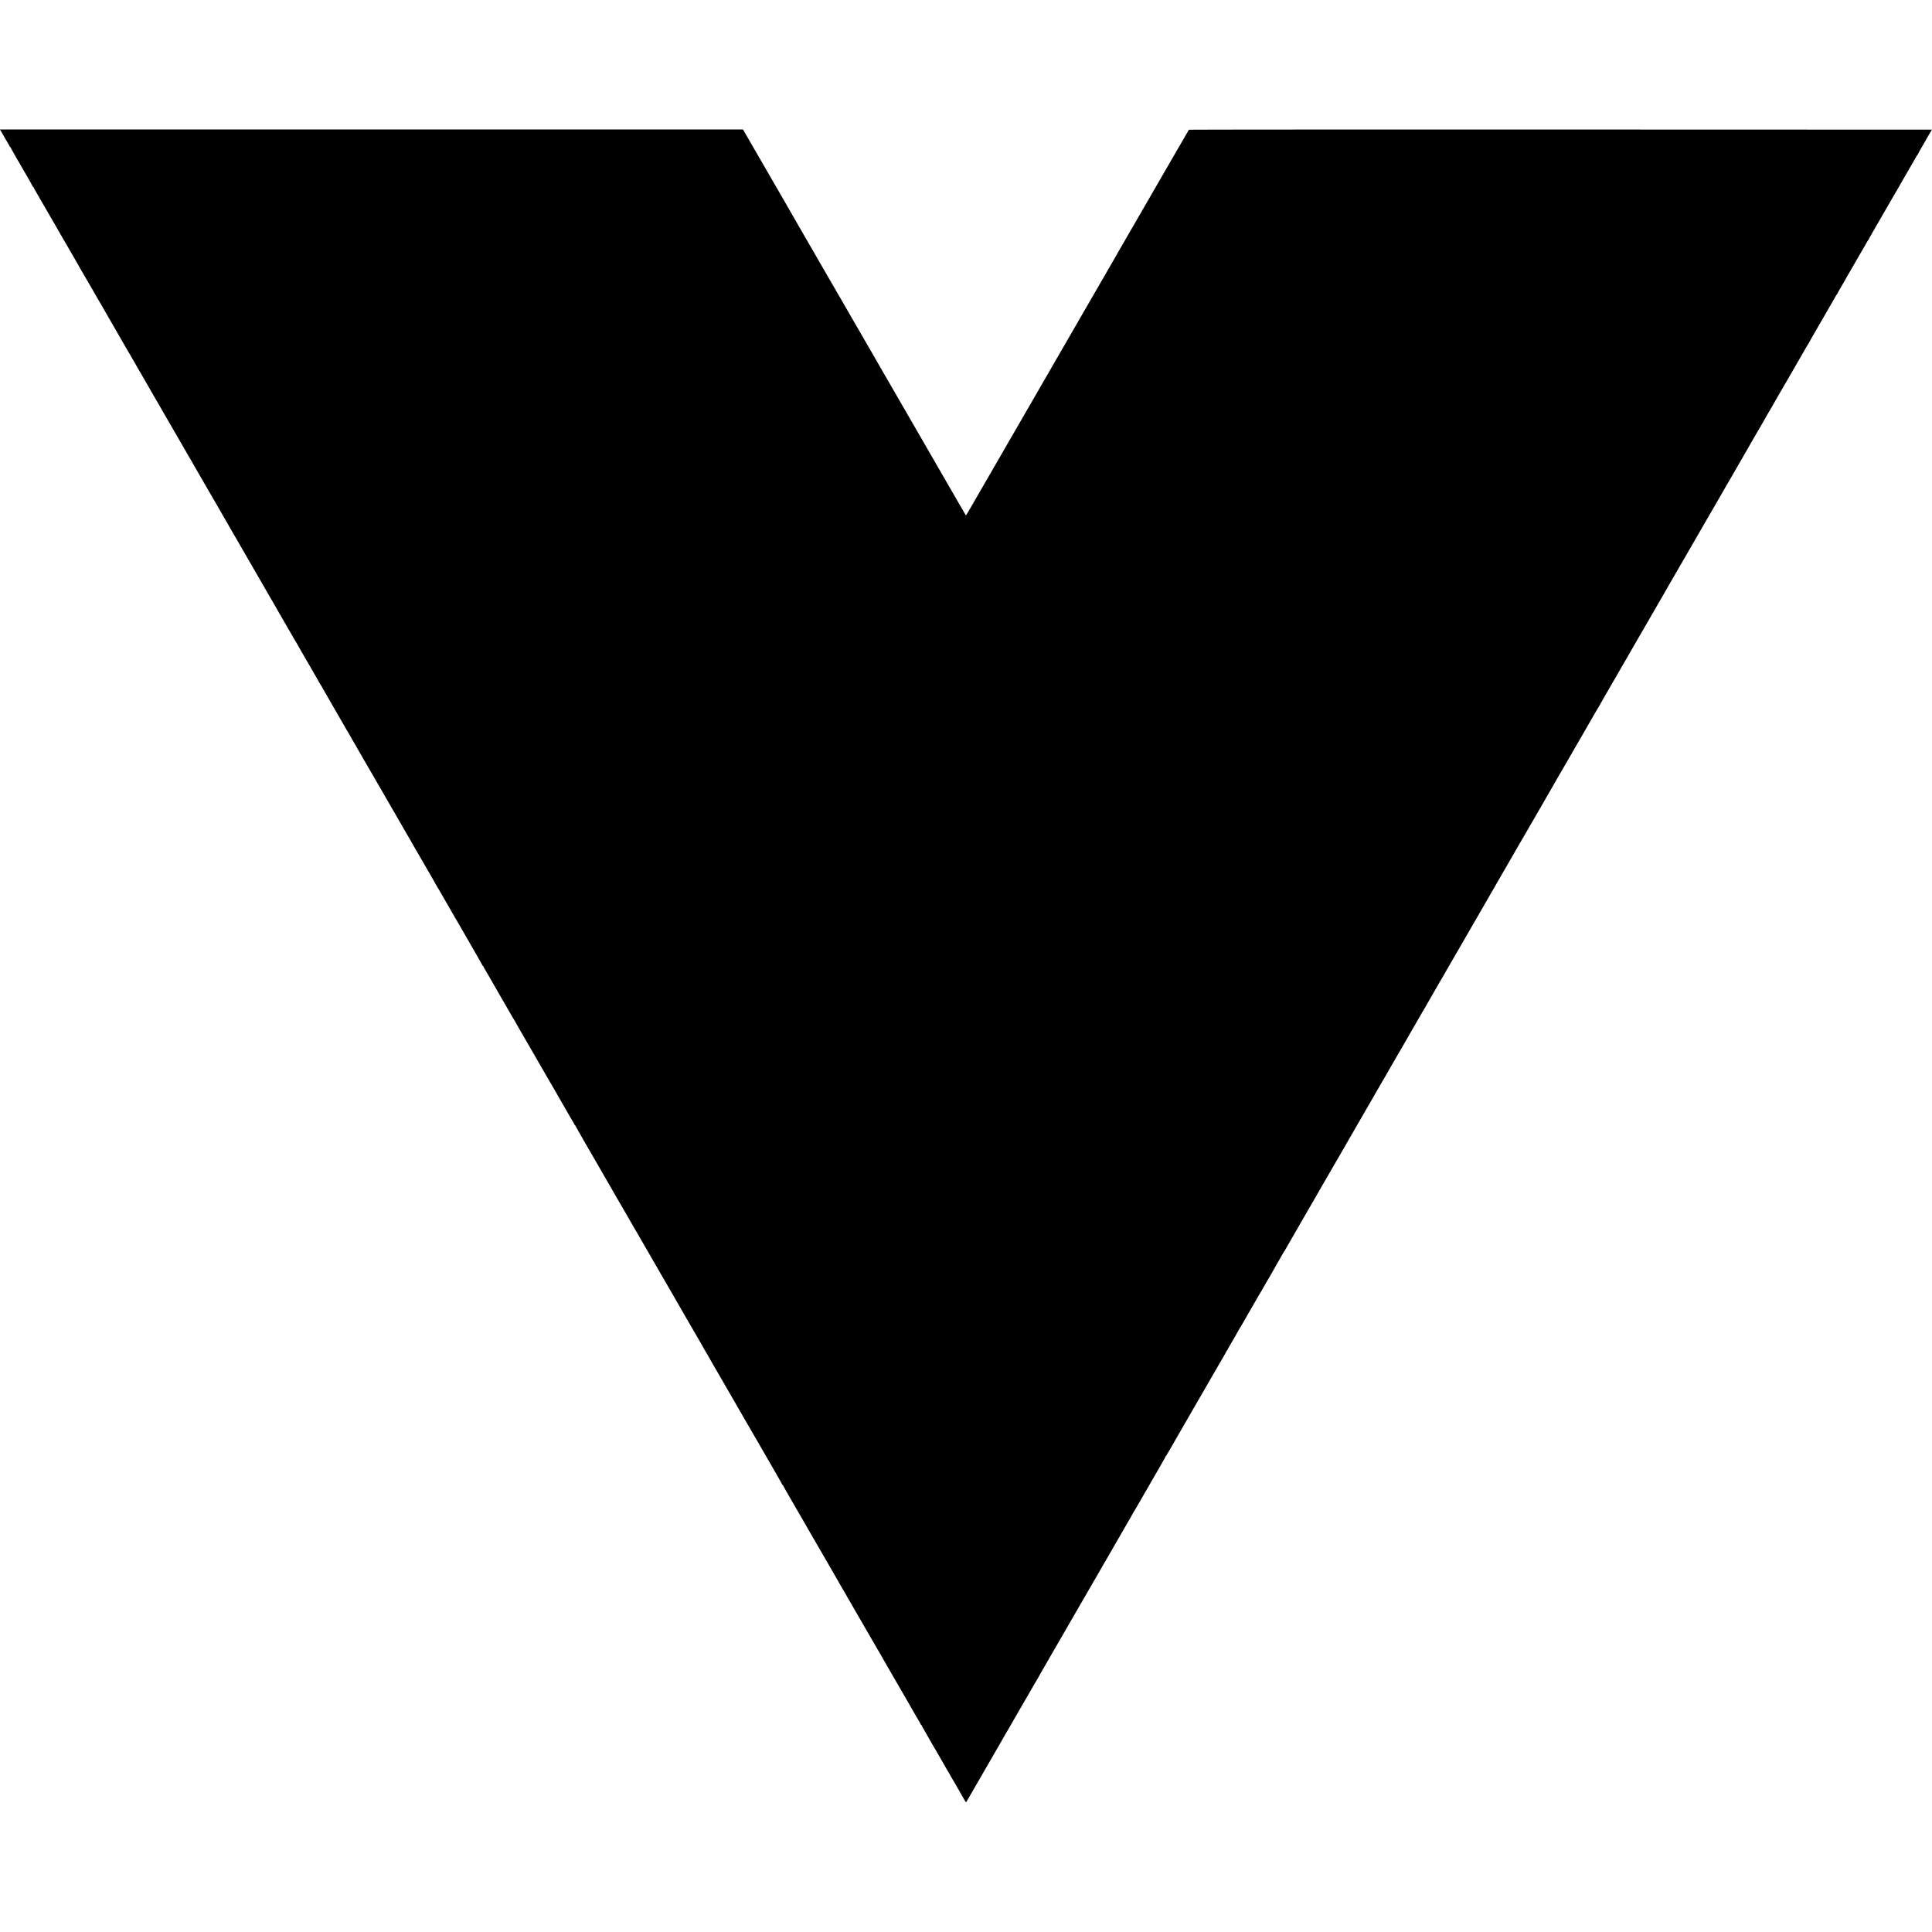
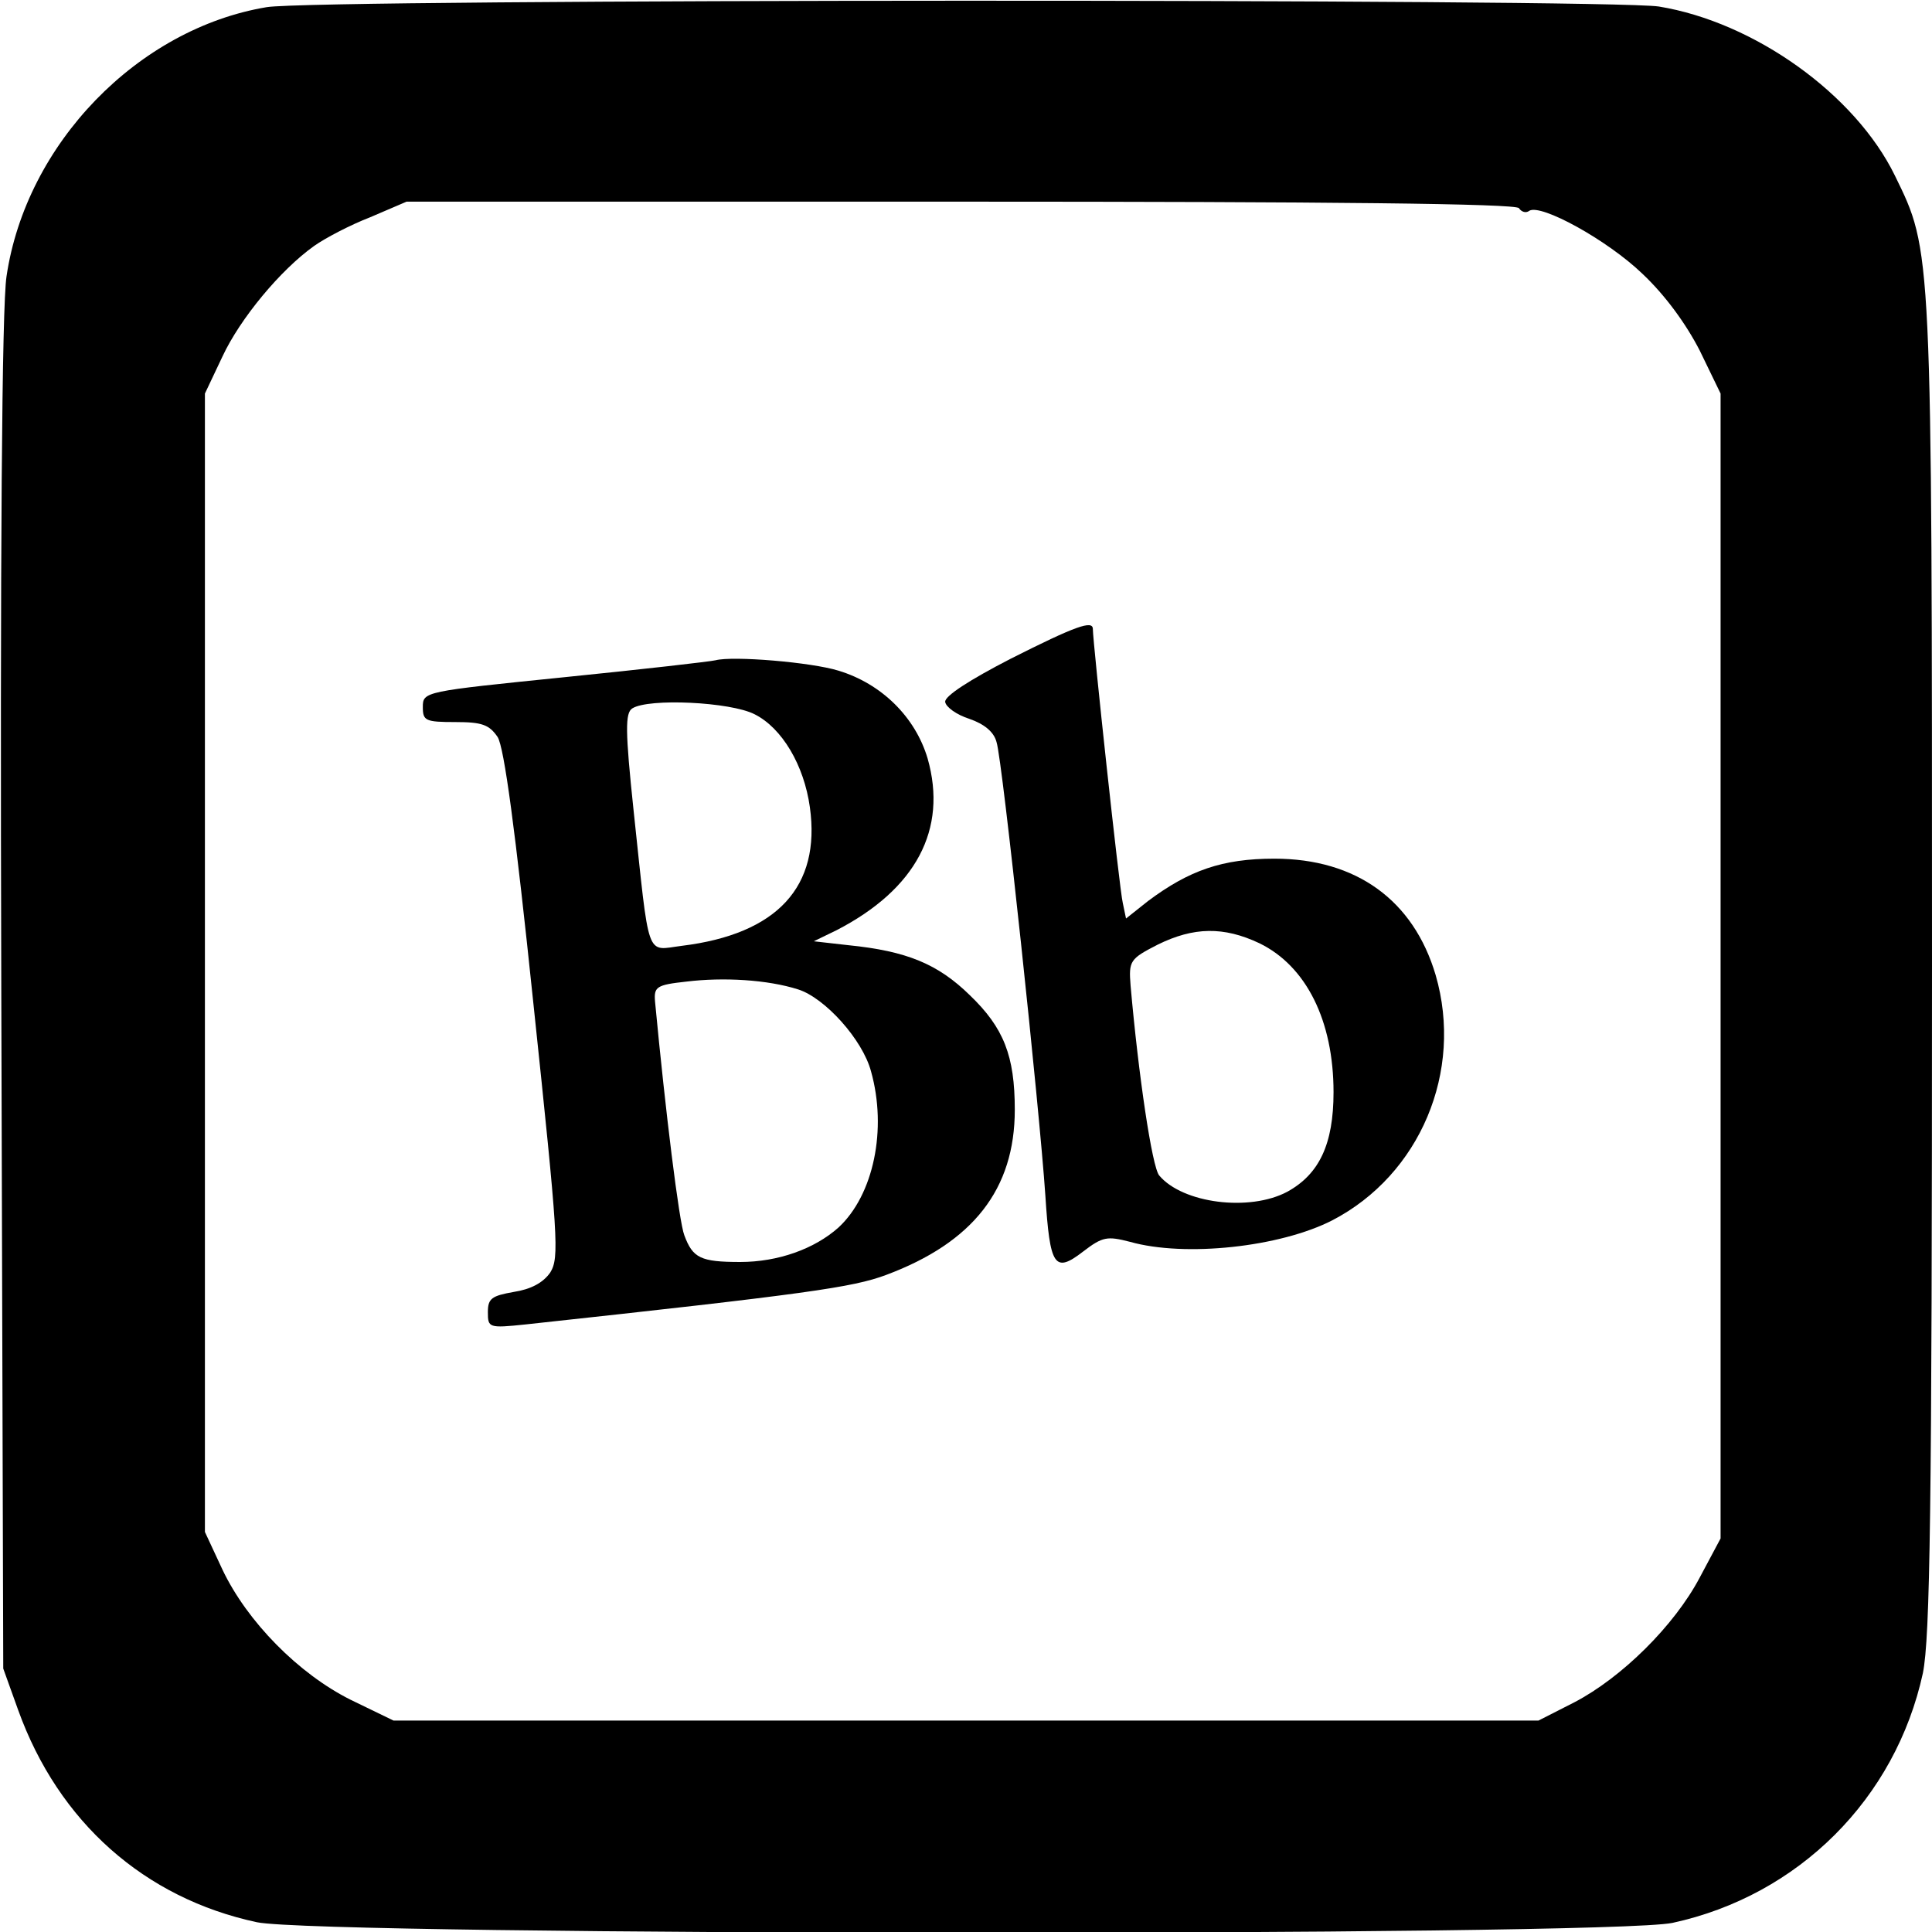
- <svg xmlns="http://www.w3.org/2000/svg" version="1.0" width="16pt" height="16pt" viewBox="0 0 16 16" preserveAspectRatio="xMidYMid meet">
-   <g transform="translate(0,16) scale(0.00032,-0.00032)" fill="#000000" stroke="none">
-     <path d="M18 46618 c45 -75 122 -207 122 -211 0 -2 25 -45 55 -95 30 -50 55 -96 55 -102 0 -5 5 -10 10 -10 6 0 10 -4 10 -9 0 -5 73 -135 161 -288 89 -153 173 -298 187 -323 14 -25 32 -57 41 -72 88 -149 187 -324 189 -335 2 -7 8 -13 13 -13 5 0 9 -4 9 -10 0 -5 46 -89 103 -187 175 -302 490 -846 507 -876 8 -16 20 -36 25 -45 28 -46 290 -498 339 -585 13 -23 74 -129 136 -236 61 -107 123 -215 137 -240 14 -25 29 -50 33 -56 5 -5 23 -37 40 -70 18 -33 38 -67 44 -75 11 -16 21 -33 63 -109 14 -25 29 -50 33 -56 4 -5 21 -35 38 -65 55 -100 261 -455 269 -465 4 -5 14 -21 20 -35 15 -29 41 -75 103 -180 24 -41 52 -88 60 -105 9 -16 57 -100 107 -185 112 -193 362 -626 380 -660 8 -14 23 -38 33 -55 11 -16 23 -37 27 -45 4 -8 26 -46 48 -85 23 -38 53 -90 67 -115 46 -81 64 -113 178 -310 62 -107 121 -210 132 -227 37 -67 56 -99 85 -148 16 -27 32 -57 36 -65 4 -8 15 -27 25 -42 9 -15 53 -89 96 -165 44 -76 177 -307 296 -513 120 -206 268 -463 330 -570 131 -227 117 -203 200 -348 36 -62 73 -125 82 -140 10 -15 21 -34 25 -42 4 -8 20 -37 36 -65 17 -27 38 -65 48 -82 49 -85 64 -111 87 -153 13 -25 28 -49 32 -55 4 -5 78 -134 165 -285 87 -151 166 -288 176 -305 10 -16 26 -43 35 -59 9 -17 125 -217 257 -445 132 -229 253 -441 270 -471 17 -30 45 -79 64 -108 18 -29 33 -54 33 -57 0 -2 20 -37 44 -77 24 -40 123 -212 221 -383 97 -170 190 -330 205 -355 16 -25 39 -65 53 -90 13 -25 81 -144 152 -265 70 -121 137 -238 150 -260 12 -22 37 -65 55 -95 18 -30 43 -73 55 -95 12 -22 48 -85 80 -140 77 -132 163 -280 190 -330 13 -22 71 -123 130 -225 59 -102 116 -199 126 -217 10 -17 29 -50 43 -72 15 -22 26 -43 26 -45 0 -2 27 -50 60 -106 33 -56 60 -103 60 -105 0 -2 55 -98 90 -155 8 -14 182 -316 239 -414 13 -22 45 -79 72 -124 27 -46 49 -86 49 -89 0 -2 14 -24 30 -48 16 -24 30 -46 30 -49 0 -5 74 -135 100 -176 5 -8 24 -42 43 -75 50 -88 58 -101 262 -455 104 -179 199 -345 213 -370 14 -25 28 -49 32 -55 4 -5 17 -26 28 -45 10 -19 62 -109 114 -200 114 -197 133 -230 170 -295 16 -27 33 -57 38 -65 17 -28 96 -165 103 -180 4 -8 16 -28 26 -45 10 -16 77 -131 148 -255 72 -124 181 -313 243 -420 62 -107 121 -209 131 -227 35 -62 323 -560 392 -678 38 -66 83 -145 100 -175 16 -30 33 -59 37 -65 4 -5 17 -27 29 -47 34 -61 56 -100 90 -156 17 -29 31 -55 31 -57 0 -2 17 -32 39 -67 21 -35 134 -229 251 -433 117 -203 235 -407 261 -451 27 -45 49 -85 49 -88 0 -4 8 -19 19 -34 15 -21 200 -341 309 -533 10 -19 33 -58 51 -87 17 -29 31 -54 31 -56 0 -2 25 -44 55 -94 30 -50 55 -95 55 -98 0 -4 6 -15 14 -23 7 -9 27 -41 43 -71 17 -30 170 -297 342 -594 171 -296 311 -542 311 -547 0 -5 5 -9 10 -9 6 0 10 -4 10 -10 0 -5 22 -47 49 -92 27 -46 58 -99 68 -118 24 -43 81 -140 93 -160 5 -8 66 -114 135 -235 69 -121 130 -227 135 -235 12 -21 259 -447 283 -490 10 -19 28 -47 38 -62 11 -14 19 -29 19 -32 0 -3 37 -69 83 -148 99 -170 305 -526 337 -583 13 -22 31 -53 41 -70 11 -16 22 -37 26 -45 7 -14 82 -146 103 -180 14 -24 181 -311 205 -355 13 -22 46 -80 75 -130 29 -49 64 -110 78 -135 14 -25 51 -88 82 -140 31 -52 59 -102 63 -110 4 -8 18 -33 31 -55 205 -353 284 -489 309 -535 17 -30 45 -78 62 -106 18 -28 36 -60 39 -72 4 -12 12 -22 17 -22 5 0 9 -4 9 -10 0 -5 109 -197 241 -427 133 -230 250 -431 259 -448 51 -90 222 -385 280 -485 37 -63 78 -135 92 -160 14 -25 67 -117 118 -205 51 -88 101 -175 111 -193 34 -58 55 -95 149 -257 51 -88 101 -173 110 -190 9 -16 76 -131 147 -255 72 -124 140 -241 151 -260 61 -108 281 -489 355 -615 38 -66 77 -133 87 -150 35 -63 91 -161 100 -175 14 -23 99 -169 128 -220 54 -97 135 -235 142 -245 4 -5 20 -32 35 -60 26 -48 238 -416 276 -480 10 -16 26 -46 37 -65 30 -53 382 -661 403 -695 10 -16 22 -37 26 -45 4 -8 26 -48 50 -88 24 -41 43 -75 43 -77 0 -2 22 -40 50 -85 27 -45 50 -84 50 -86 0 -3 38 -69 83 -147 84 -142 302 -520 340 -587 10 -19 34 -60 52 -90 18 -30 44 -75 57 -100 14 -25 45 -79 70 -120 25 -41 56 -96 70 -121 14 -25 77 -133 138 -240 62 -107 122 -210 132 -229 25 -43 310 -535 337 -581 11 -19 26 -45 34 -59 17 -32 238 -414 266 -460 11 -19 24 -41 28 -49 3 -7 75 -133 160 -278 84 -146 153 -269 153 -274 0 -5 5 -9 10 -9 6 0 10 -4 10 -10 0 -5 82 -150 181 -322 182 -314 201 -346 240 -415 12 -21 80 -139 152 -263 71 -124 141 -245 155 -270 14 -25 28 -49 32 -55 6 -8 145 -248 220 -380 37 -66 209 -362 229 -395 11 -19 24 -42 28 -49 4 -8 67 -118 140 -243 73 -125 133 -230 133 -233 0 -2 15 -28 33 -57 19 -29 47 -78 64 -108 17 -30 53 -93 79 -139 53 -90 82 -141 157 -272 82 -142 115 -199 381 -659 142 -245 268 -463 281 -485 12 -22 71 -125 132 -230 60 -104 172 -298 248 -430 76 -132 146 -253 156 -270 11 -16 22 -36 26 -44 3 -8 30 -54 60 -103 29 -49 53 -91 53 -93 0 -3 18 -34 40 -70 22 -36 40 -67 40 -69 0 -2 37 -66 81 -142 45 -77 98 -168 119 -204 20 -36 47 -81 58 -100 12 -19 27 -47 33 -62 6 -16 15 -28 20 -28 5 0 9 -4 9 -9 0 -6 63 -118 140 -251 77 -133 140 -243 140 -245 0 -2 18 -33 41 -70 22 -37 49 -83 60 -101 10 -19 29 -51 40 -71 25 -45 109 -189 126 -218 7 -11 17 -29 22 -40 6 -11 22 -38 35 -60 14 -22 37 -62 52 -90 14 -27 35 -62 45 -77 11 -14 19 -29 19 -32 0 -3 18 -35 40 -71 22 -36 40 -67 40 -69 0 -2 19 -35 42 -72 23 -38 55 -94 72 -124 26 -47 139 -244 171 -298 6 -9 21 -36 34 -60 28 -48 37 -51 51 -19 6 12 19 36 29 52 10 17 27 46 38 65 11 19 104 181 208 360 103 179 199 345 213 370 14 25 42 74 64 109 21 34 38 65 38 67 0 2 18 33 40 69 22 36 40 67 40 69 0 3 177 310 199 346 16 26 136 234 140 244 2 5 25 44 52 88 27 44 49 81 49 84 0 2 18 34 40 70 22 36 40 67 40 69 0 2 20 36 43 77 35 58 169 289 297 513 9 17 50 86 90 155 40 69 86 150 103 180 16 30 35 62 41 70 6 8 16 24 22 35 35 64 72 129 167 293 59 100 116 199 127 220 11 20 30 53 41 72 43 72 1070 1850 1121 1940 14 25 65 113 113 195 48 83 96 166 107 185 10 19 28 50 38 68 11 18 73 124 137 235 64 111 175 303 246 427 71 124 173 299 225 390 52 91 116 202 143 248 27 45 49 85 49 89 0 4 6 14 14 22 7 9 28 43 46 76 26 47 251 436 378 655 11 19 29 51 40 70 11 19 101 176 201 348 99 172 181 317 181 323 0 5 5 9 10 9 6 0 10 5 10 11 0 6 8 23 18 37 11 15 32 52 49 82 16 30 130 228 253 440 122 212 234 405 248 430 13 25 39 70 57 100 39 65 69 117 130 225 25 44 50 87 55 95 12 19 78 134 220 380 61 107 129 224 150 260 161 277 222 382 246 425 15 28 47 83 71 123 24 41 43 78 43 83 0 5 4 9 8 9 4 0 13 12 19 28 7 15 23 45 36 67 66 110 277 478 277 483 0 3 6 13 14 21 7 9 27 41 43 71 17 30 45 80 63 110 34 57 375 649 394 685 6 11 16 27 22 35 6 8 26 42 44 75 18 33 41 74 51 90 10 17 24 41 32 55 54 97 72 128 88 152 11 14 19 28 19 30 0 3 79 141 175 308 96 167 175 305 175 308 0 3 6 13 14 21 7 9 26 39 41 66 33 60 276 483 338 587 24 40 46 80 50 88 4 8 13 24 20 35 14 23 95 163 125 215 11 19 52 91 92 160 40 69 80 139 90 155 9 17 103 179 207 360 105 182 200 346 211 365 103 181 463 802 489 845 7 11 15 27 19 35 4 8 29 51 55 95 64 110 828 1433 848 1470 9 17 24 41 33 55 9 14 29 48 45 77 15 28 52 93 82 145 30 51 62 107 71 123 17 30 231 398 400 690 51 88 103 179 115 202 12 23 26 48 32 55 6 7 24 38 40 68 17 30 61 107 98 170 37 63 84 144 103 180 19 36 41 72 48 81 8 8 14 18 14 21 0 4 27 51 59 106 32 55 72 124 89 154 16 29 71 125 122 213 51 88 104 180 118 205 13 25 28 50 32 55 4 6 17 26 28 45 11 19 45 80 77 135 31 55 66 116 77 135 11 19 88 152 171 295 401 694 620 1072 650 1125 11 19 87 152 170 295 83 143 158 273 166 288 9 16 21 36 26 45 6 9 31 52 55 96 25 43 54 94 66 115 11 20 95 164 186 321 91 157 173 299 182 315 9 17 26 46 37 65 12 19 66 114 121 210 56 96 108 186 117 200 8 14 24 40 34 59 24 45 383 664 412 713 5 9 17 29 26 45 15 28 120 210 241 419 36 61 68 117 72 125 4 8 12 23 19 34 35 57 245 420 262 453 11 20 35 61 53 90 17 29 32 54 32 56 0 3 28 51 62 108 33 57 70 119 80 138 10 19 23 42 28 50 5 8 32 53 59 100 27 47 149 258 271 470 122 212 234 405 248 430 30 53 62 108 80 135 6 11 15 27 19 35 4 8 85 150 181 315 96 165 187 323 202 350 31 56 116 202 130 225 5 8 25 42 43 75 19 33 92 159 162 280 149 257 157 271 202 350 19 33 38 67 43 75 9 14 228 392 275 475 12 22 55 96 95 165 40 69 80 139 90 155 24 42 202 350 221 383 9 15 27 47 41 72 14 25 75 131 136 236 61 106 121 210 134 232 99 172 271 470 279 482 5 8 23 40 40 70 18 30 81 141 142 245 60 105 121 210 135 235 14 25 71 124 127 220 56 96 143 247 194 335 51 88 96 167 102 175 14 24 180 311 204 355 23 43 340 590 356 615 5 8 50 87 101 175 171 301 517 898 582 1008 25 43 46 81 46 83 0 2 12 23 27 47 14 23 40 67 56 97 16 30 35 62 42 70 7 8 15 22 18 30 4 8 20 38 37 65 16 28 33 57 37 65 6 12 111 196 143 250 5 8 55 95 112 193 57 98 113 195 126 215 12 20 27 46 32 57 6 11 14 27 20 35 5 8 76 130 156 270 80 140 165 287 187 325 23 39 52 90 66 115 13 25 30 52 37 61 8 8 14 18 14 21 0 4 41 77 92 165 50 87 175 302 276 478 101 176 208 360 236 408 28 49 67 117 86 152 19 35 41 70 48 77 6 6 12 15 12 19 0 7 124 224 167 291 12 21 23 40 23 42 0 2 21 40 46 83 26 43 55 92 64 109 54 95 327 568 354 614 19 30 45 75 59 100 71 128 82 145 89 148 4 2 8 8 8 13 0 5 42 82 94 172 311 538 496 858 518 897 14 25 40 70 58 100 18 30 42 71 53 90 10 19 79 139 152 265 73 127 142 246 153 265 10 19 43 76 72 125 29 50 63 108 75 130 65 116 80 140 87 143 4 2 8 8 8 12 0 8 114 212 140 250 6 8 14 24 20 35 5 11 54 97 108 190 l100 170 -9611 3 c-5286 1 -9614 -1 -9618 -5 -5 -6 -419 -719 -619 -1068 -89 -155 -267 -463 -323 -560 -38 -66 -81 -140 -95 -165 -31 -56 -263 -457 -526 -910 -110 -190 -224 -388 -254 -440 -29 -52 -61 -109 -71 -125 -23 -39 -243 -420 -268 -465 -11 -19 -204 -352 -428 -740 -224 -388 -477 -826 -563 -975 -85 -148 -185 -322 -222 -385 -37 -63 -120 -207 -185 -320 -65 -113 -177 -306 -248 -430 -72 -124 -172 -297 -222 -385 -51 -88 -142 -245 -202 -350 -131 -226 -247 -427 -408 -705 -65 -113 -249 -432 -410 -710 -160 -278 -388 -673 -506 -877 -118 -205 -216 -373 -219 -373 -3 0 -52 82 -109 183 -58 100 -144 250 -192 332 -95 164 -402 696 -647 1120 -85 149 -228 396 -317 550 -212 365 -982 1700 -1008 1745 -10 19 -43 76 -72 125 -29 50 -64 110 -77 135 -14 25 -63 110 -110 190 -47 80 -96 165 -110 190 -14 25 -99 171 -188 325 -89 154 -174 300 -188 325 -13 25 -64 113 -112 195 -48 83 -140 242 -205 355 -65 113 -183 317 -263 454 -79 137 -152 264 -163 282 -50 89 -335 583 -354 614 -12 19 -34 58 -50 85 -15 28 -129 226 -253 440 -124 215 -235 408 -247 430 -12 22 -69 121 -127 220 -58 99 -226 389 -373 645 -148 256 -324 561 -392 678 -67 117 -134 232 -147 255 -13 23 -33 59 -46 80 l-22 37 -9615 0 -9615 0 20 -32z" />
+ <svg xmlns="http://www.w3.org/2000/svg" version="1.0" width="297pt" height="297pt" viewBox="0 0 297 297" preserveAspectRatio="xMidYMid meet">
+   <g transform="translate(0,297) scale(0.1,-0.1)" fill="#000000" stroke="none">
+     <path d="M410 2959 c-198 -33 -370 -210 -400 -414 -7 -46 -10 -420 -8 -1105 l3 -1035 23 -64 c62 -172 194 -289 367 -326 101 -21 2075 -22 2176 -1 194 42 343 191 385 384 11 55 14 246 14 1087 0 1111 0 1098 -57 1215 -61 125 -216 236 -363 260 -81 12 -2061 12 -2140 -1z m1925 -309 c4 -6 11 -8 16 -4 18 11 120 -45 174 -97 35 -33 67 -77 88 -118 l32 -66 0 -880 0 -880 -32 -60 c-39 -74 -120 -154 -193 -192 l-55 -28 -880 0 -880 0 -66 32 c-80 40 -159 120 -197 200 l-27 58 0 875 0 875 27 57 c27 58 89 133 141 170 17 12 55 32 86 44 l56 24 852 0 c566 0 854 -3 858 -10z" />
+     <path d="M1553 1957 c-62 -32 -101 -57 -100 -66 1 -8 18 -20 37 -26 23 -8 38 -20 42 -36 9 -27 66 -563 75 -697 7 -109 14 -120 58 -86 30 23 37 24 72 15 85 -24 231 -8 311 33 135 70 202 229 159 377 -34 115 -122 179 -248 179 -80 0 -131 -18 -194 -65 l-34 -27 -5 24 c-5 20 -46 401 -46 421 0 14 -26 5 -127 -46z m383 -437 c72 -35 114 -119 114 -229 0 -80 -22 -126 -71 -153 -58 -31 -161 -18 -197 25 -11 13 -32 155 -44 292 -3 38 -1 41 42 63 55 27 101 28 156 2z" />
+     <path d="M1100 1955 c-8 -2 -113 -14 -232 -26 -216 -22 -218 -22 -218 -46 0 -21 4 -23 50 -23 41 0 52 -4 65 -23 10 -16 27 -141 55 -410 38 -360 40 -390 26 -413 -11 -16 -30 -26 -56 -30 -34 -6 -40 -10 -40 -31 0 -24 1 -25 58 -19 434 47 503 57 554 76 134 50 198 132 198 254 0 83 -17 126 -69 176 -49 48 -97 68 -187 77 l-53 6 35 17 c122 63 171 155 140 264 -19 64 -71 115 -137 135 -42 13 -162 23 -189 16z m60 -83 c42 -21 76 -78 85 -143 17 -122 -50 -195 -197 -213 -56 -7 -49 -25 -74 208 -13 123 -13 150 -2 157 25 16 151 10 188 -9z m67 -423 c41 -13 99 -77 112 -126 25 -89 4 -190 -50 -240 -37 -33 -93 -53 -151 -53 -61 0 -73 6 -86 41 -8 20 -29 190 -45 359 -2 23 2 26 48 31 57 7 125 3 172 -12z" />
  </g>
</svg>
